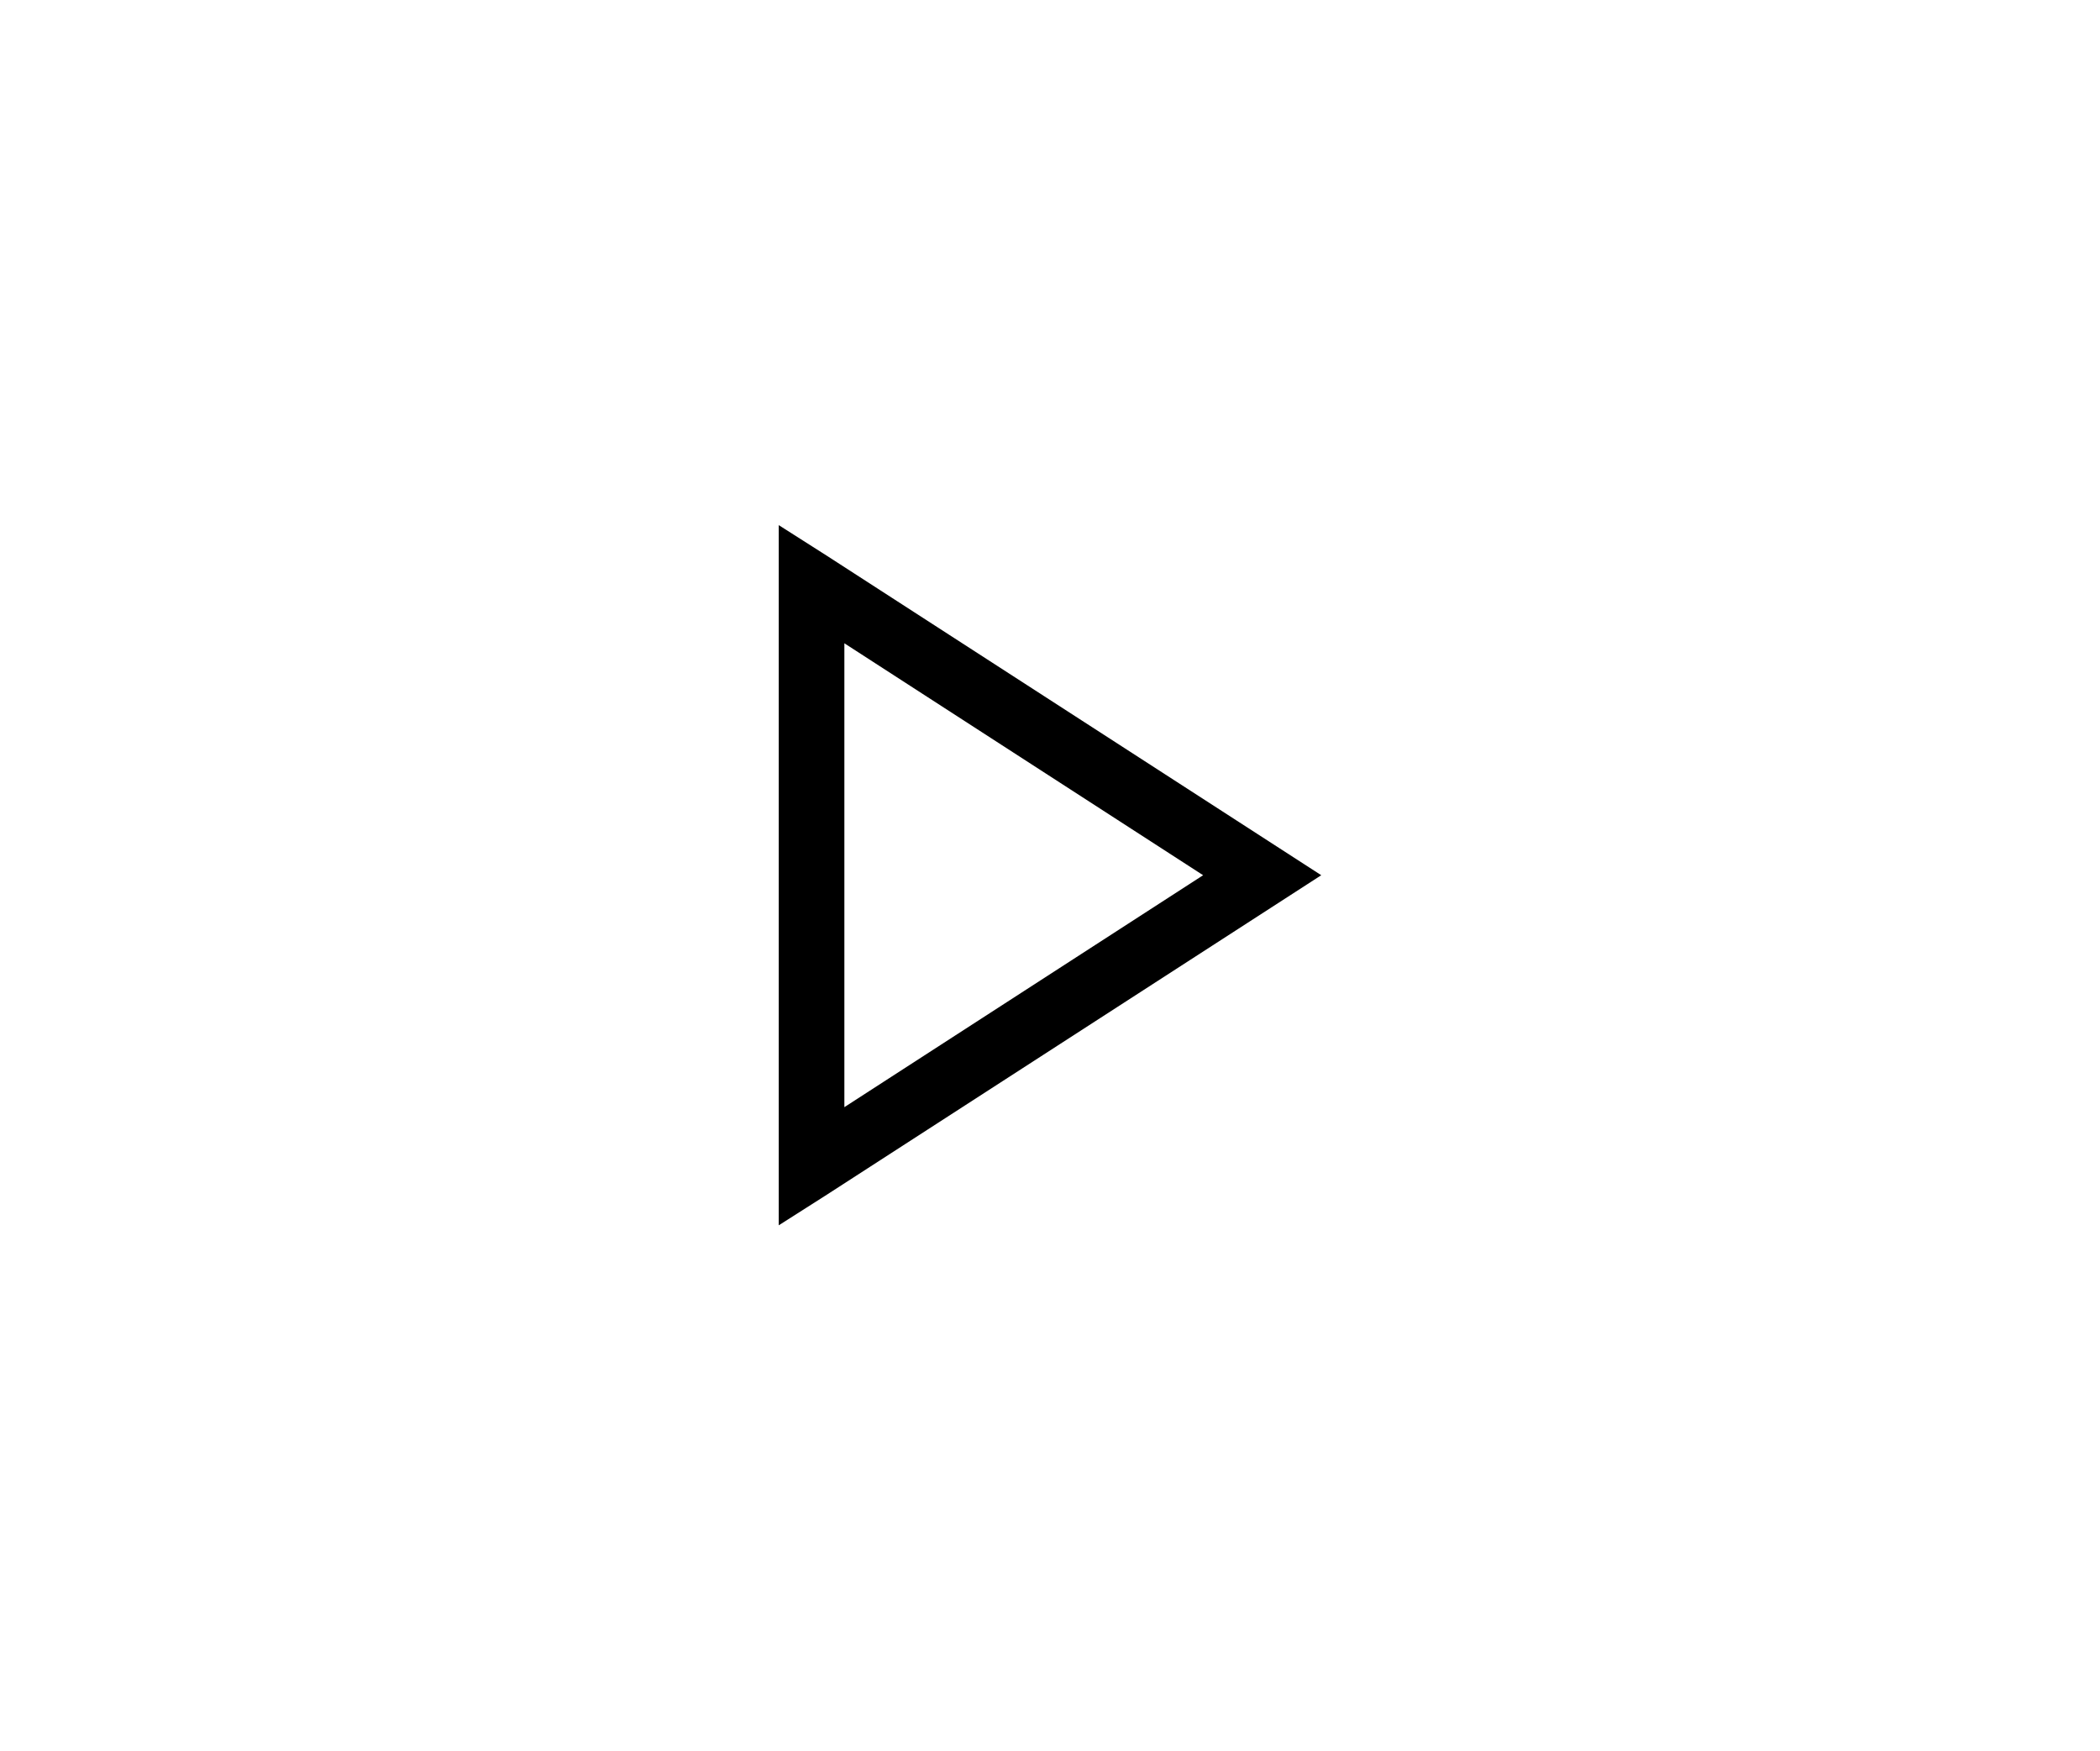
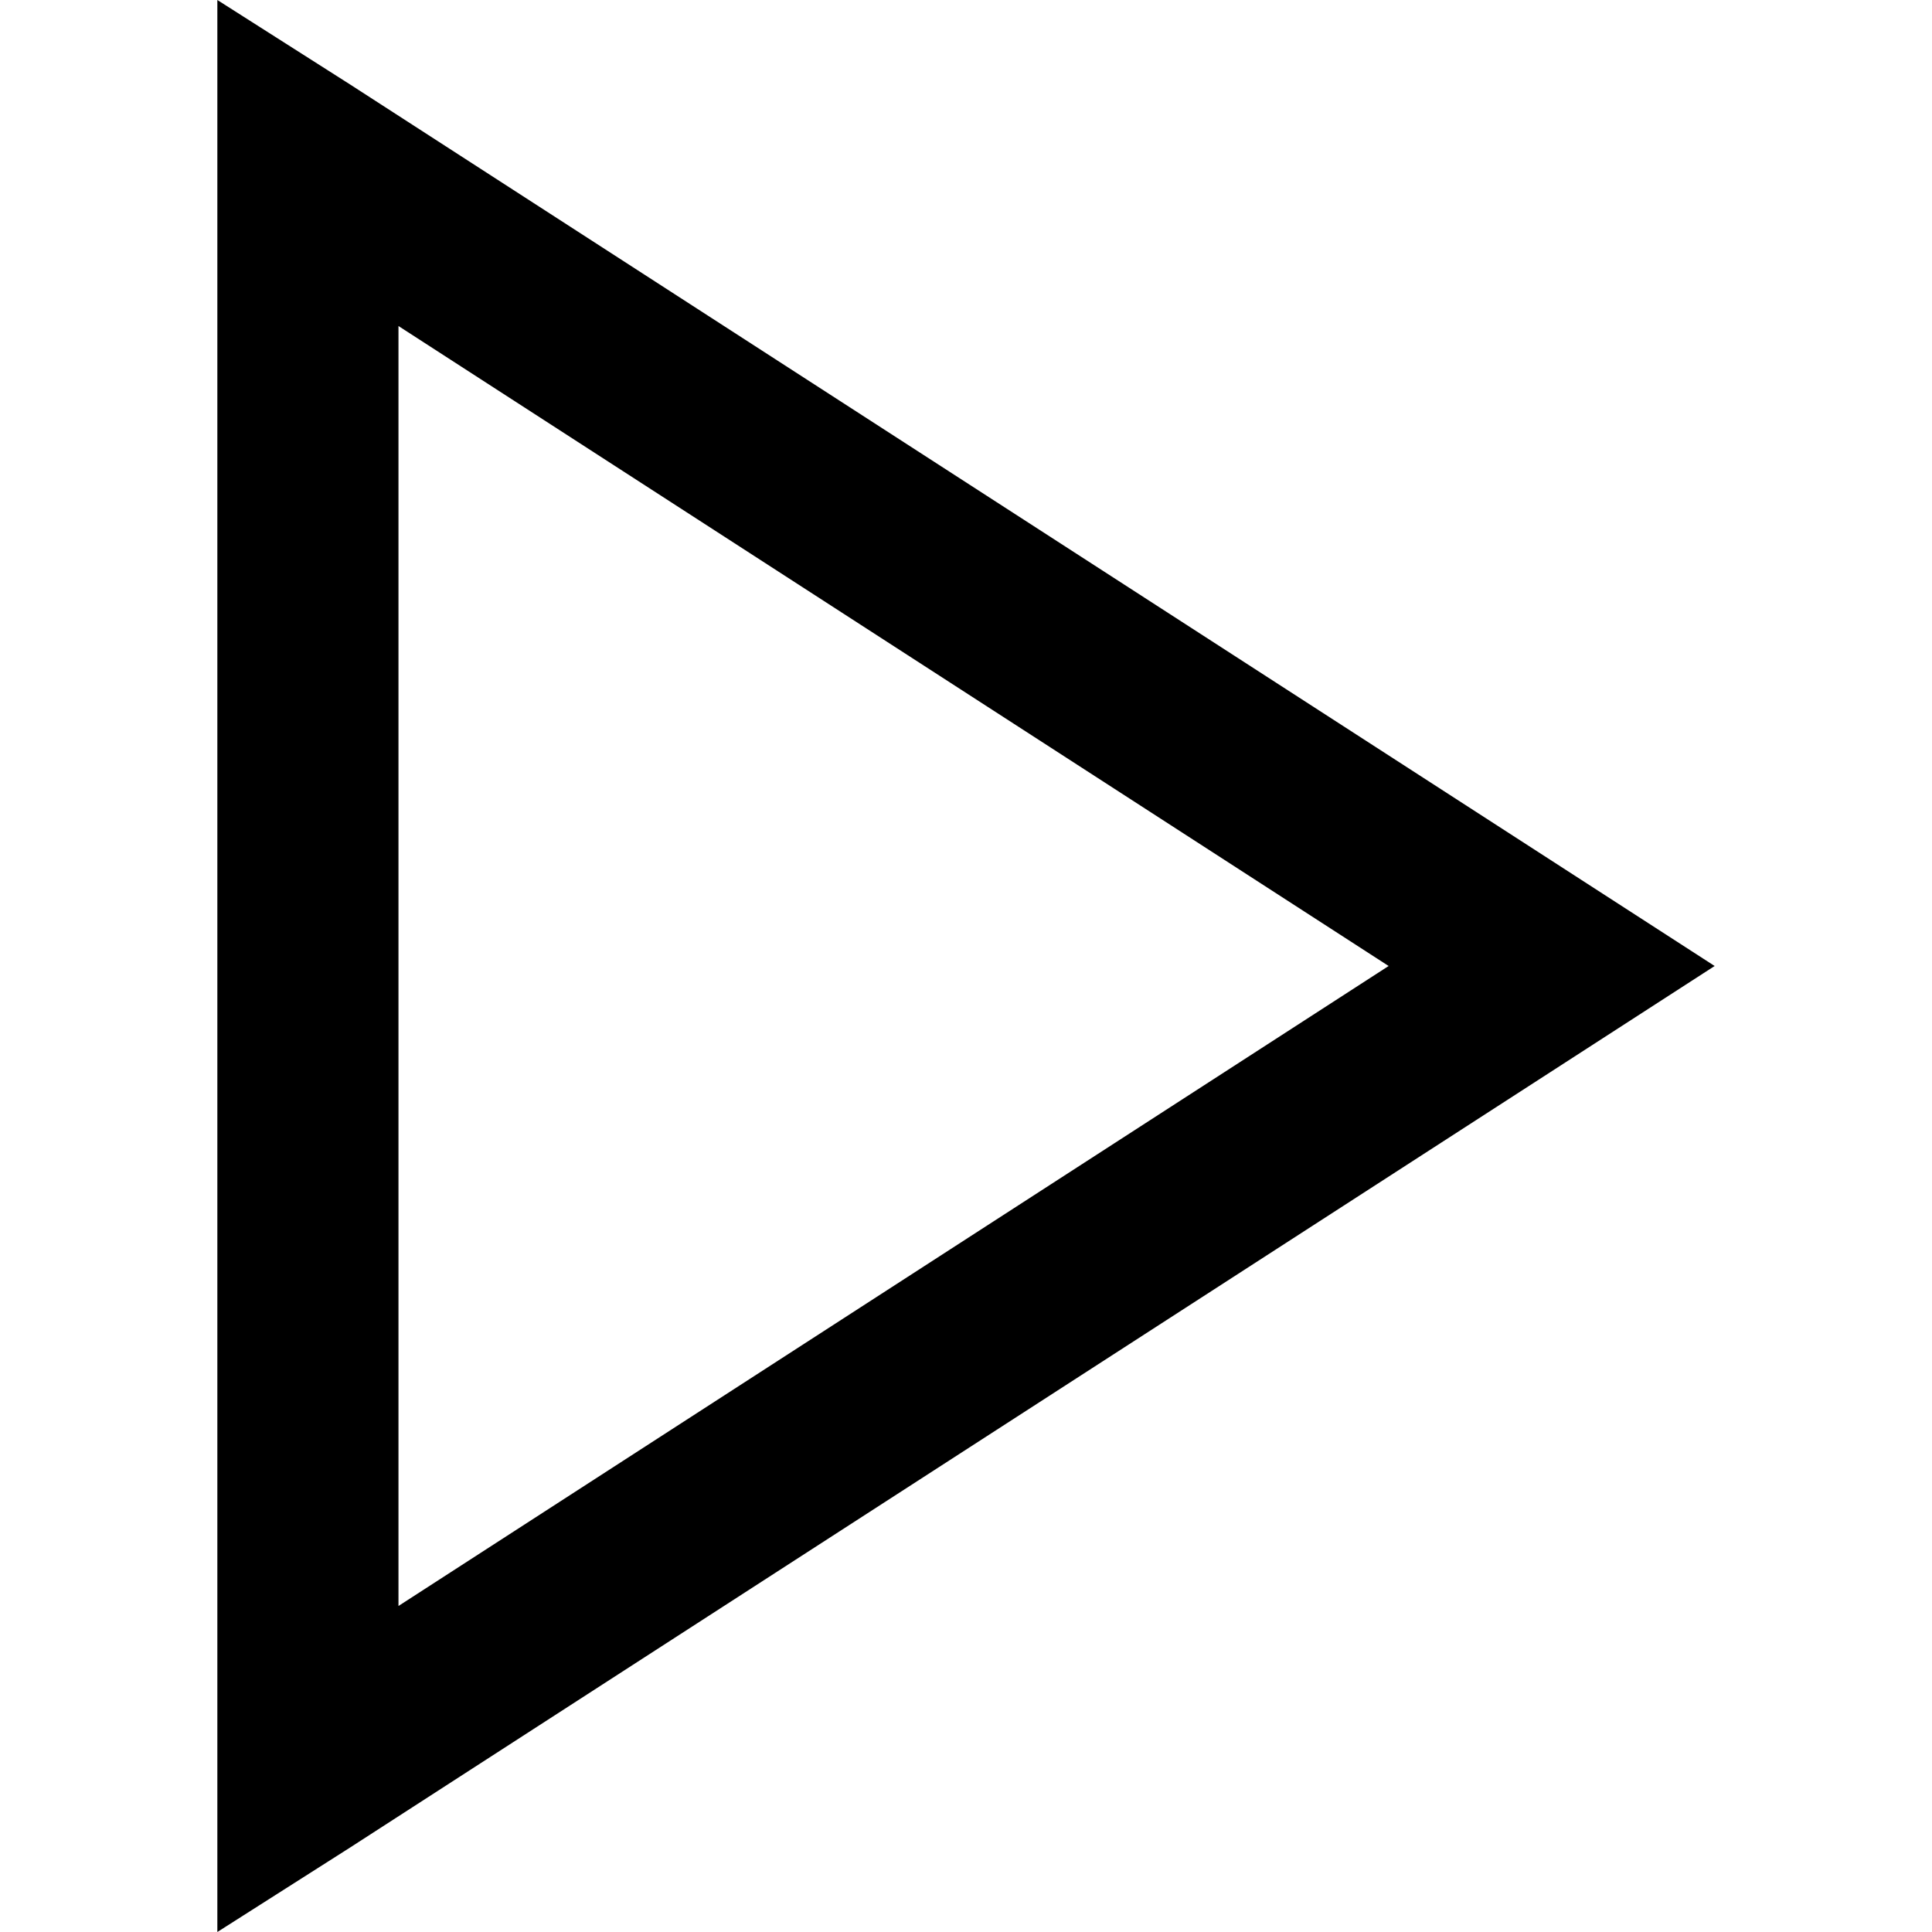
- <svg xmlns="http://www.w3.org/2000/svg" version="1.1" id="Layer_1" x="0px" y="0px" viewBox="0 0 48 40" style="enable-background:new 0 0 48 40;" xml:space="preserve">
+ <svg xmlns="http://www.w3.org/2000/svg" version="1.1" id="Layer_1" x="0px" y="0px" viewBox="0 0 16 16" style="enable-background:new 0 0 16 16;" xml:space="preserve">
  <g id="surface1">
-     <path d="M17.8,12v16l1.1-0.7L30.2,20l-11.3-7.3L17.8,12z M19.3,14.7l8.2,5.3l-8.2,5.3V14.7z" />
+     <path d="M1.8,0v16l1.1-0.7L14.2,8L2.9,0.7L1.8,0z M3.3,2.7L11.5,8l-8.2,5.3V2.7z" />
  </g>
</svg>
